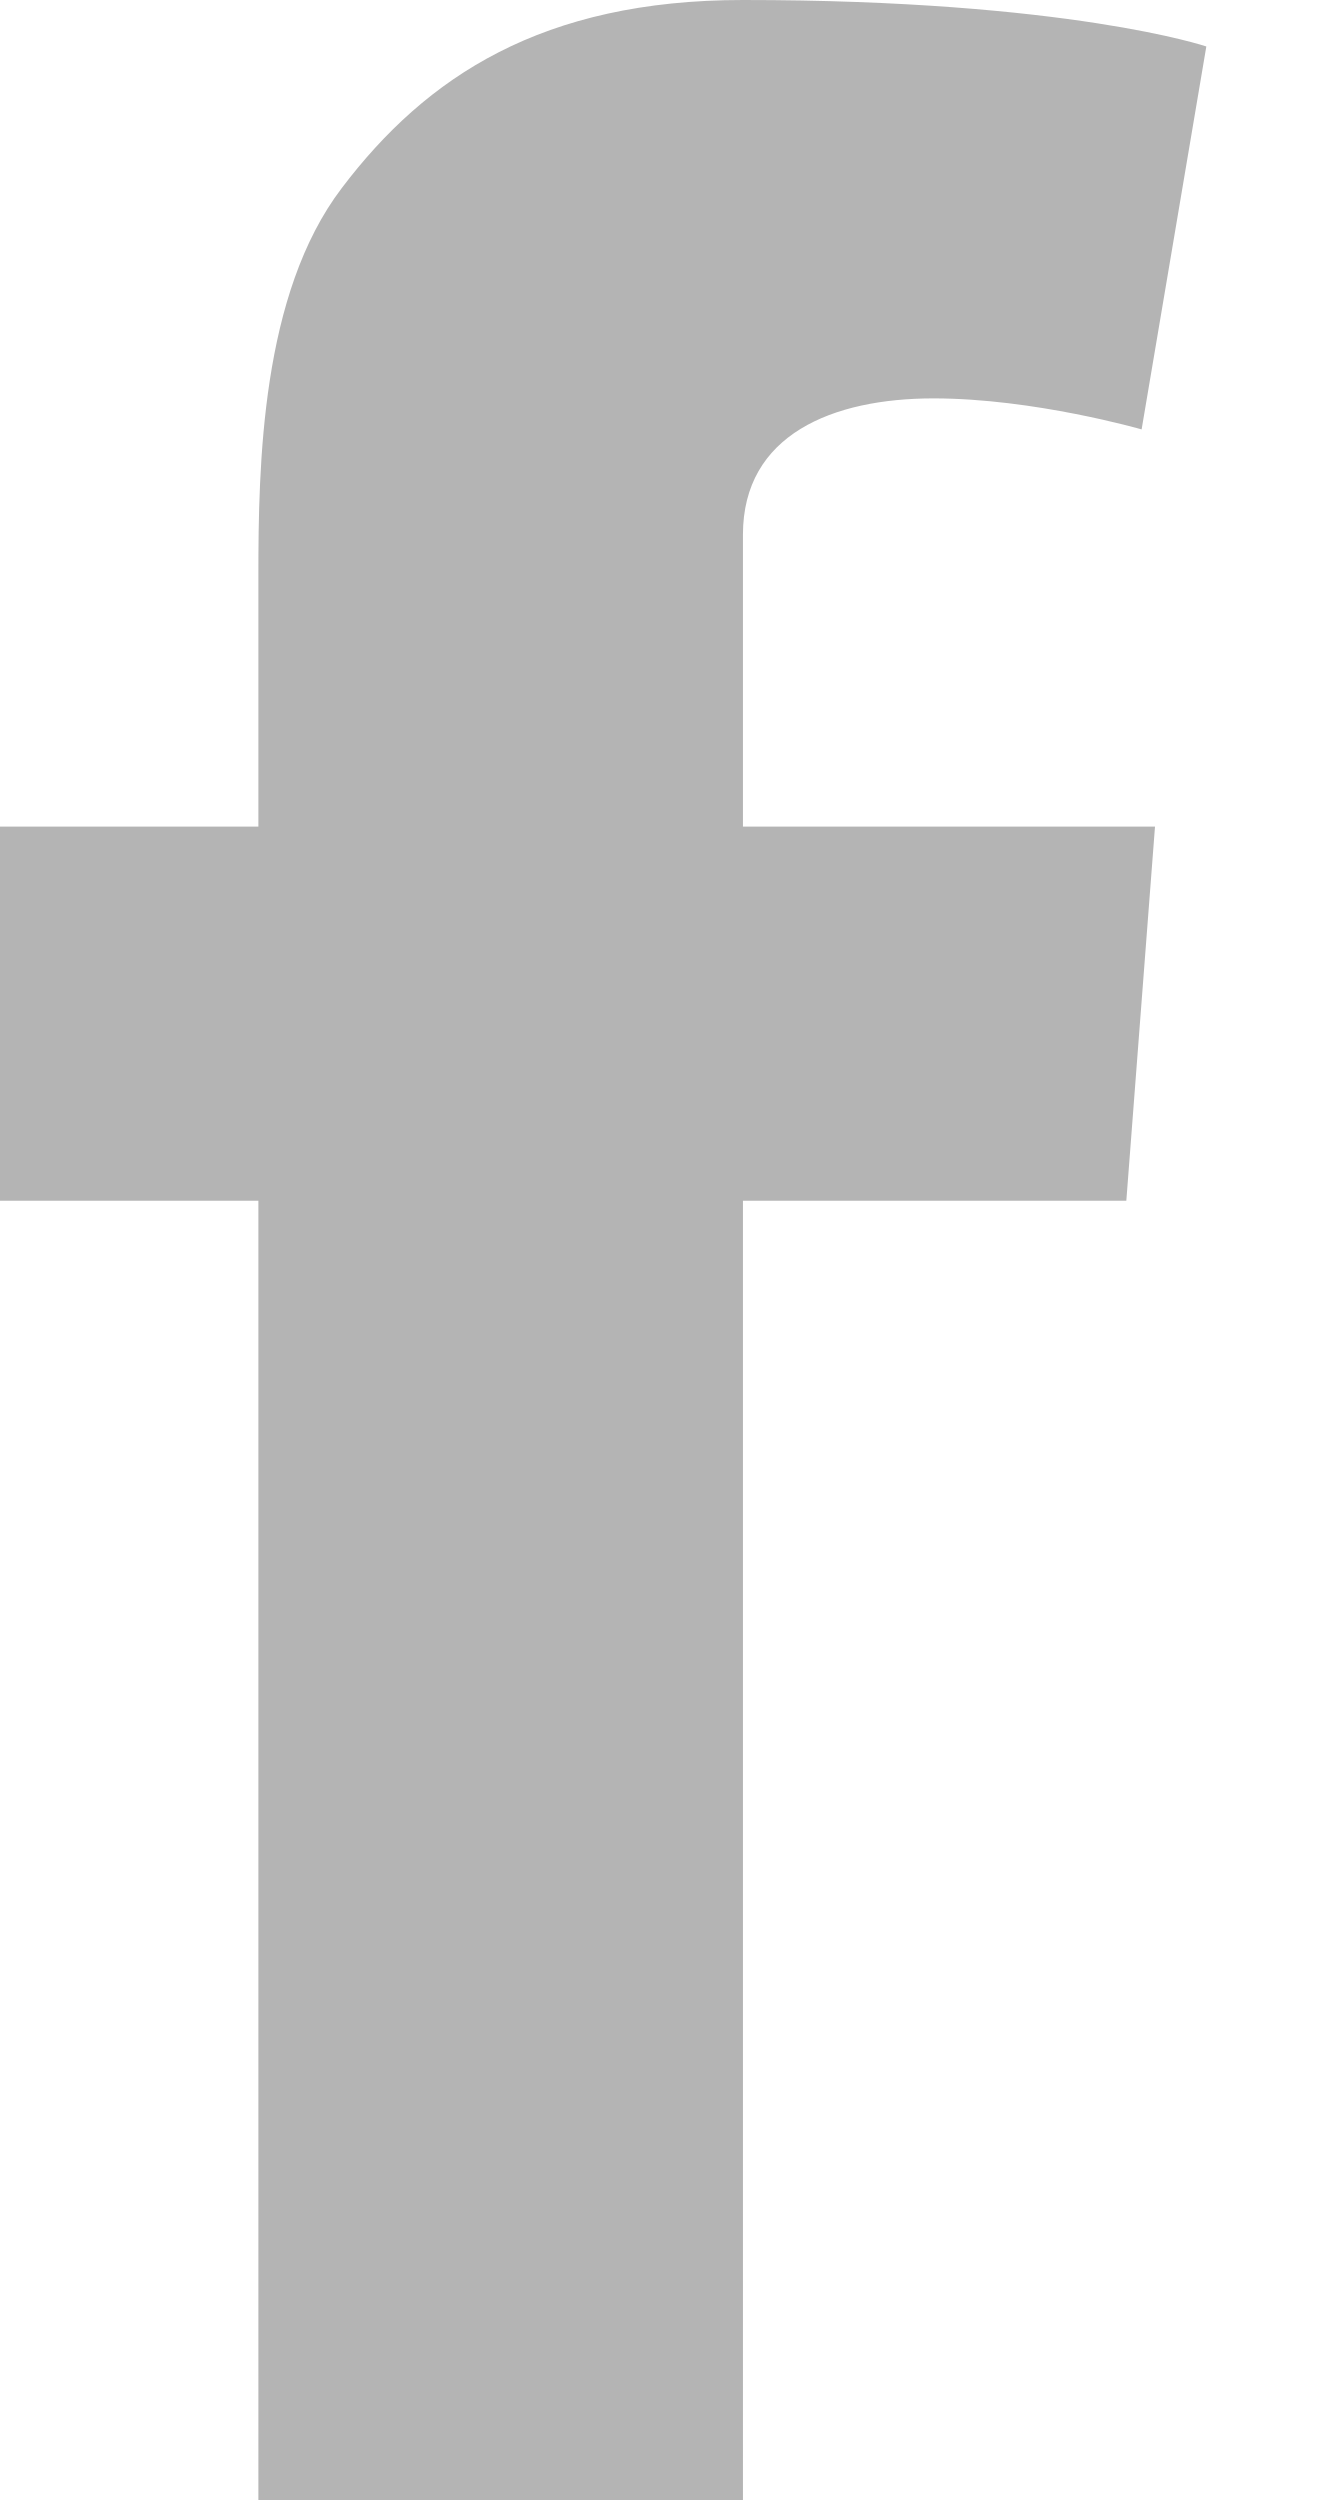
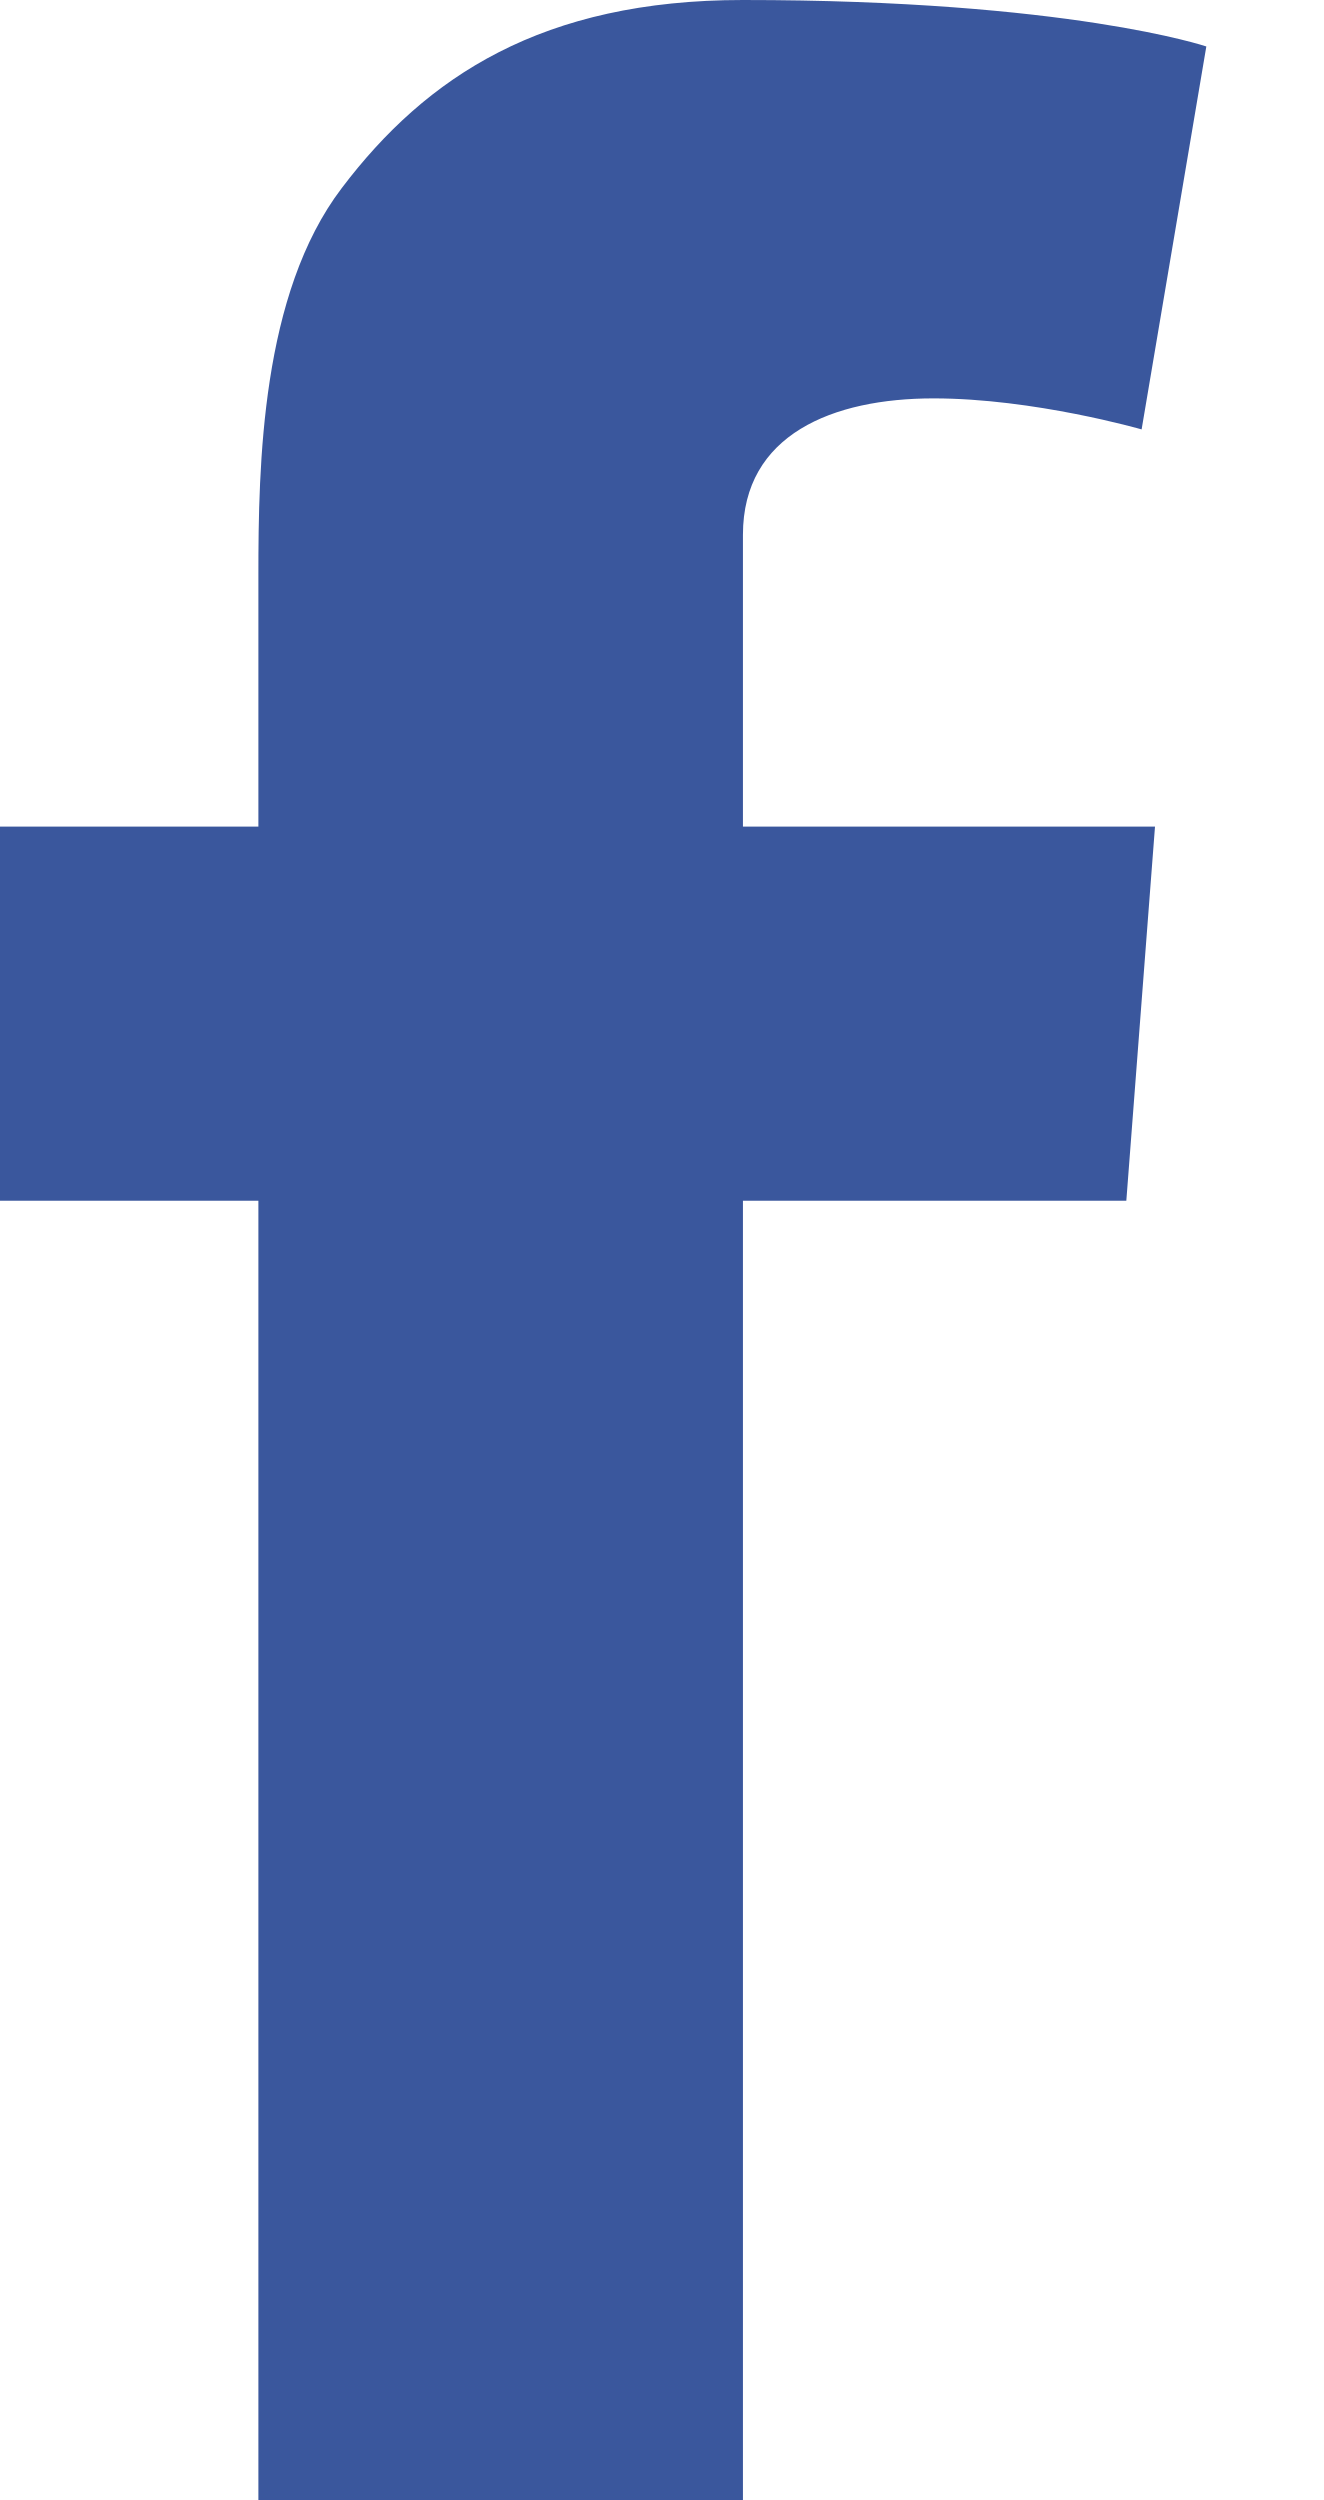
<svg xmlns="http://www.w3.org/2000/svg" width="9px" height="17px" viewBox="0 0 9 17" version="1.1">
  <defs />
  <g id="A" stroke="none" stroke-width="1" fill="none" fill-rule="evenodd">
-     <g id="article" transform="translate(-329, -3654)" fill="#B4B4B4">
+     <g id="article" transform="translate(-329, -3654)" fill="#3A579D">
      <g id="share" transform="translate(202, 3654)">
        <g id="FB" transform="translate(127, 0)">
          <path d="M7.854,5.621 L7.659,8.165 L5.052,8.165 L5.052,17 L1.757,17 L1.757,8.165 L1.81188398e-13,8.165 L1.81188398e-13,5.621 L1.757,5.621 L1.757,3.914 C1.757,3.161 1.776,1.999 2.324,1.279 C2.9,0.518 3.691,-9.23705556e-14 5.052,-9.23705556e-14 C7.269,-9.23705556e-14 8.203,0.316 8.203,0.316 L7.763,2.92 C7.763,2.92 7.031,2.709 6.348,2.709 C5.664,2.709 5.052,2.954 5.052,3.636 L5.052,5.621 L7.854,5.621 L7.854,5.621 Z" id="facebook-social-active" />
        </g>
      </g>
    </g>
  </g>
</svg>
